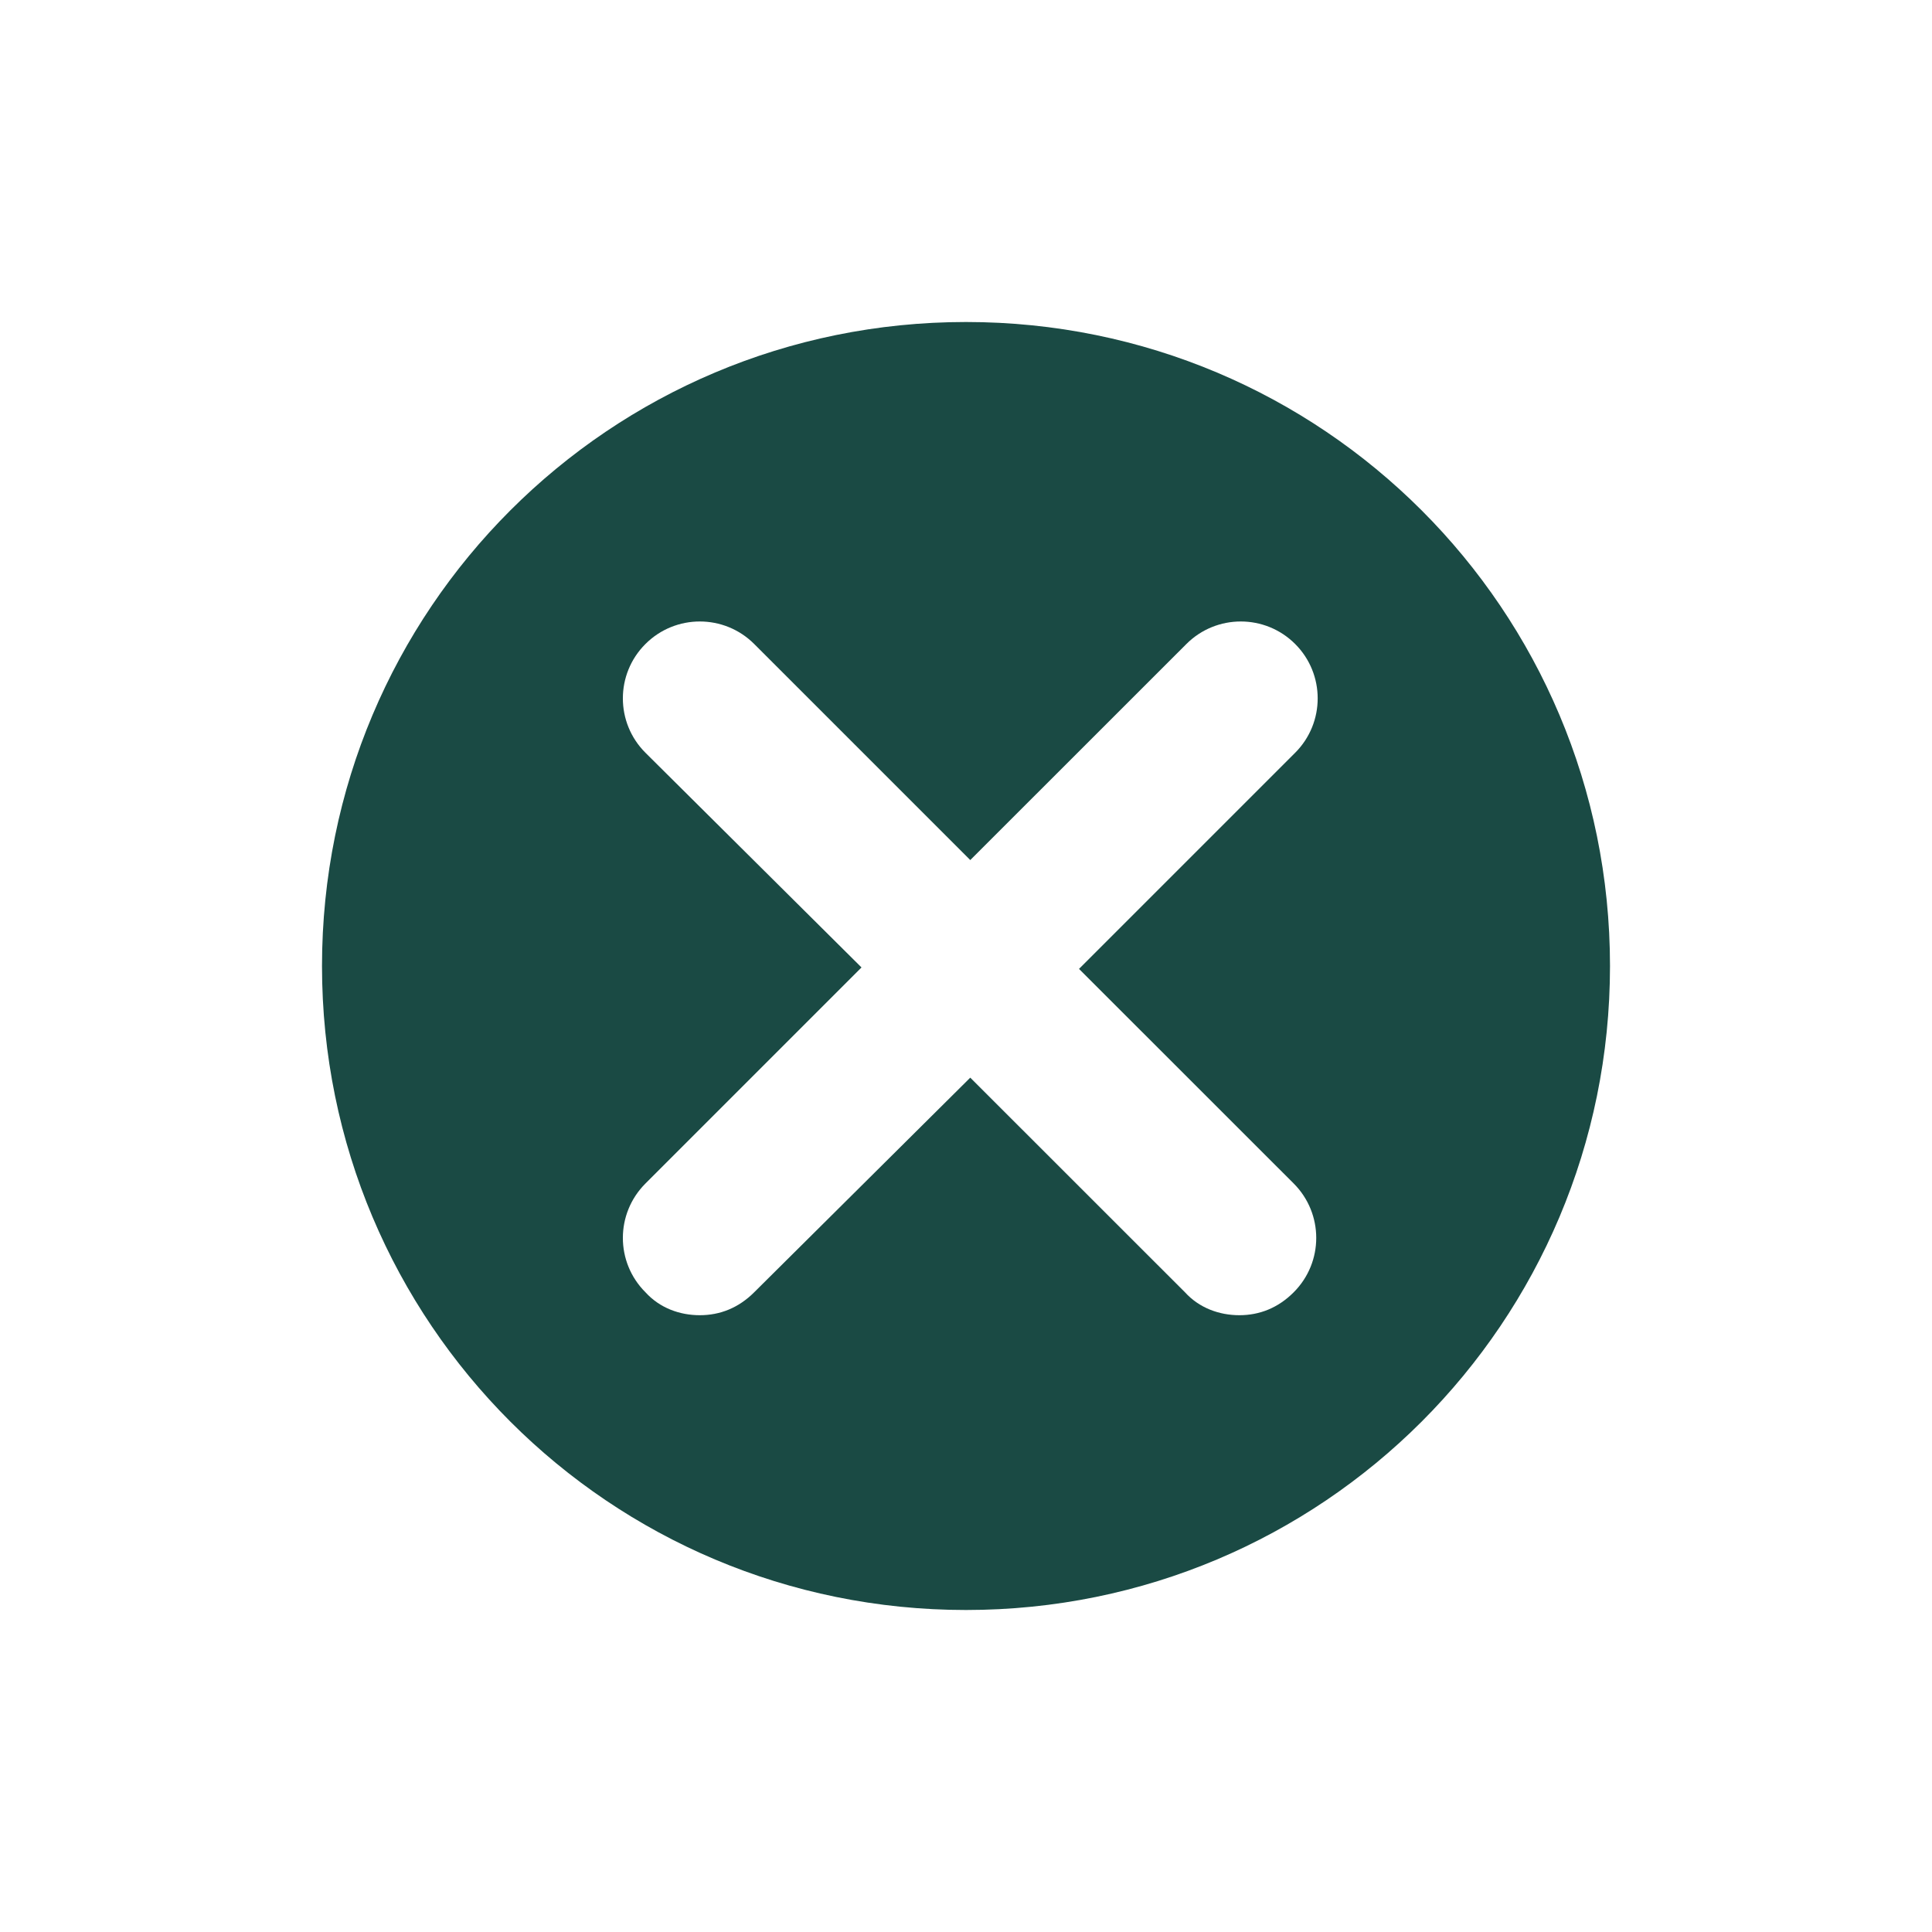
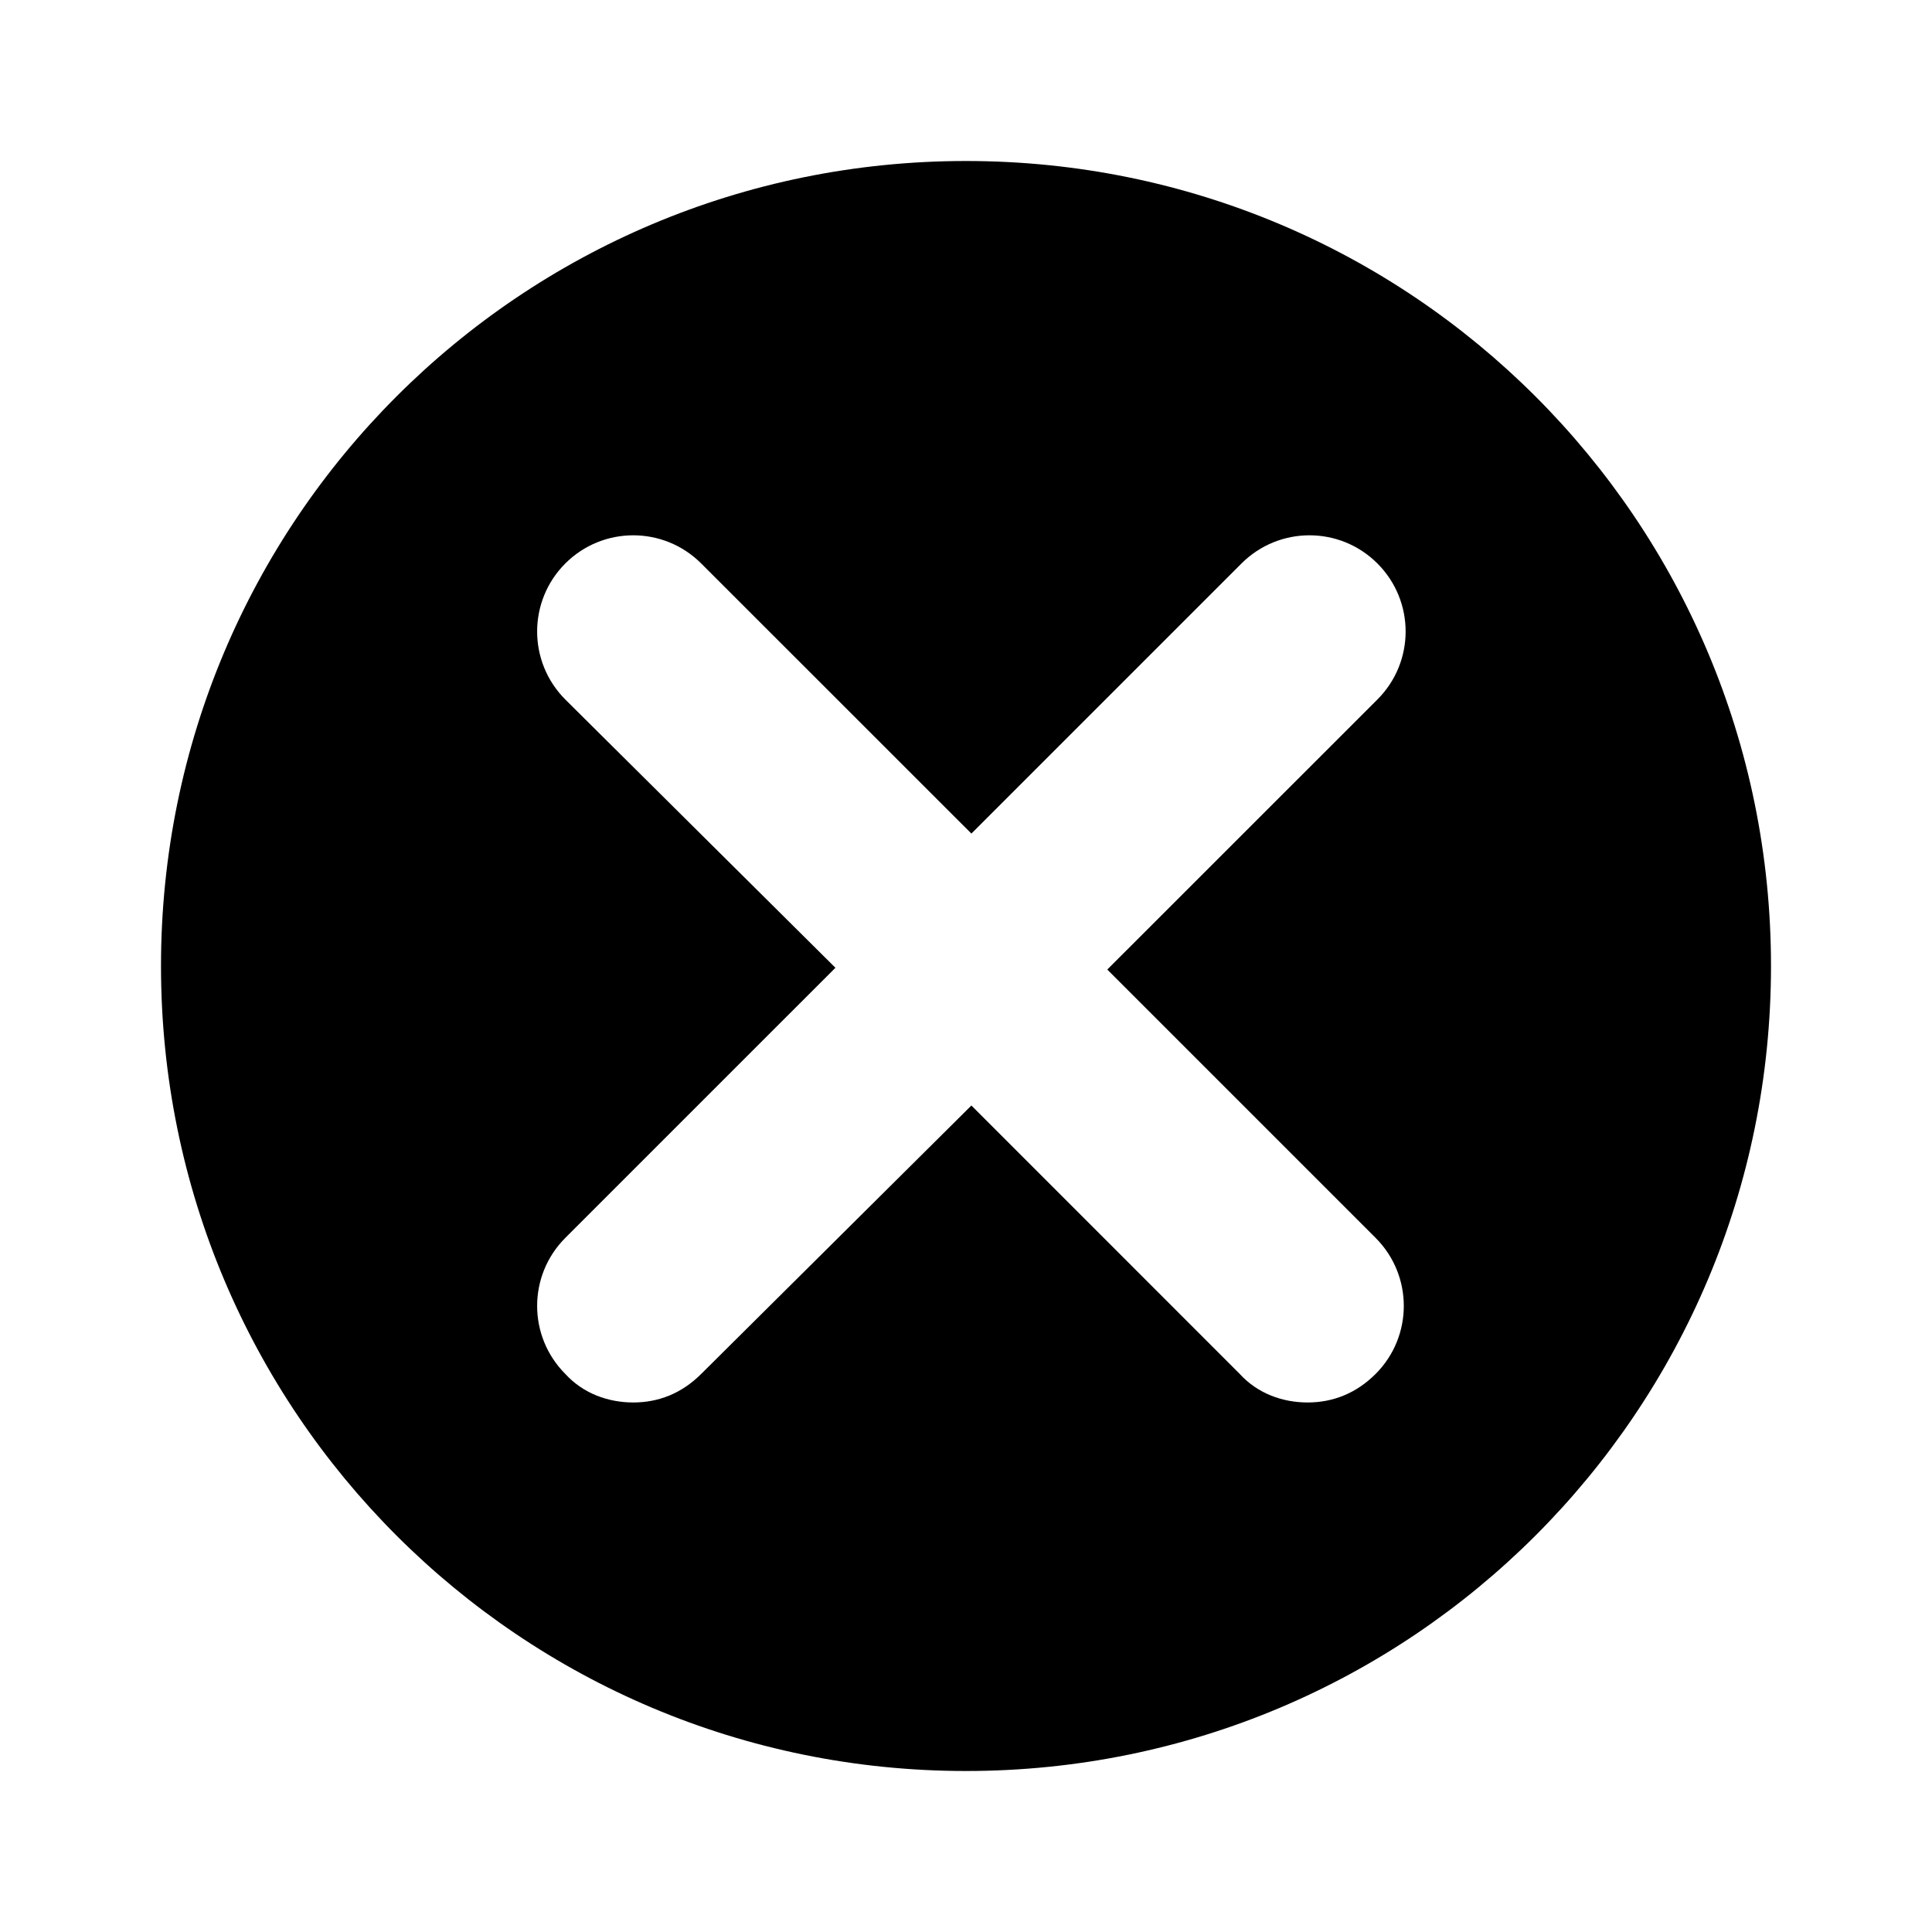
<svg xmlns="http://www.w3.org/2000/svg" width="24" height="24" viewBox="0 0 24 24" fill="none">
-   <path d="M12 4C7.573 4 4 7.573 4 12C4 16.427 7.573 20 12 20C16.427 20 20 16.427 20 12C20 7.573 16.427 4 12 4ZM16.071 14.702C16.444 15.076 16.444 15.68 16.071 16.053C15.876 16.249 15.644 16.338 15.396 16.338C15.147 16.338 14.898 16.249 14.72 16.053L12.053 13.387L9.369 16.053C9.173 16.249 8.942 16.338 8.693 16.338C8.444 16.338 8.196 16.249 8.018 16.053C7.644 15.68 7.644 15.076 8.018 14.702L10.702 12.018L8.018 9.351C7.644 8.978 7.644 8.373 8.018 8C8.391 7.627 8.996 7.627 9.369 8L12.053 10.684L14.738 8C15.111 7.627 15.716 7.627 16.089 8C16.462 8.373 16.462 8.978 16.089 9.351L13.404 12.036L16.071 14.702Z" fill="#1A4A44" style="fill:#1A4A44;fill:color(display-p3 0.102 0.29 0.268);fill-opacity:1;" />
+   <path d="M12 2C6.467 2 2 6.467 2 12C2 17.533 6.467 22 12 22C17.533 22 22 17.533 22 12C22 6.467 17.533 2 12 2ZM17.089 15.378C17.555 15.845 17.555 16.6 17.089 17.067C16.845 17.311 16.555 17.422 16.244 17.422C15.933 17.422 15.622 17.311 15.4 17.067L12.067 13.733L8.711 17.067C8.467 17.311 8.178 17.422 7.867 17.422C7.556 17.422 7.244 17.311 7.022 17.067C6.556 16.6 6.556 15.845 7.022 15.378L10.378 12.022L7.022 8.689C6.556 8.222 6.556 7.467 7.022 7C7.489 6.533 8.244 6.533 8.711 7L12.067 10.355L15.422 7C15.889 6.533 16.645 6.533 17.111 7C17.578 7.467 17.578 8.222 17.111 8.689L13.755 12.044L17.089 15.378Z" fill="black" style="fill:black;fill-opacity:1;" />
</svg>
